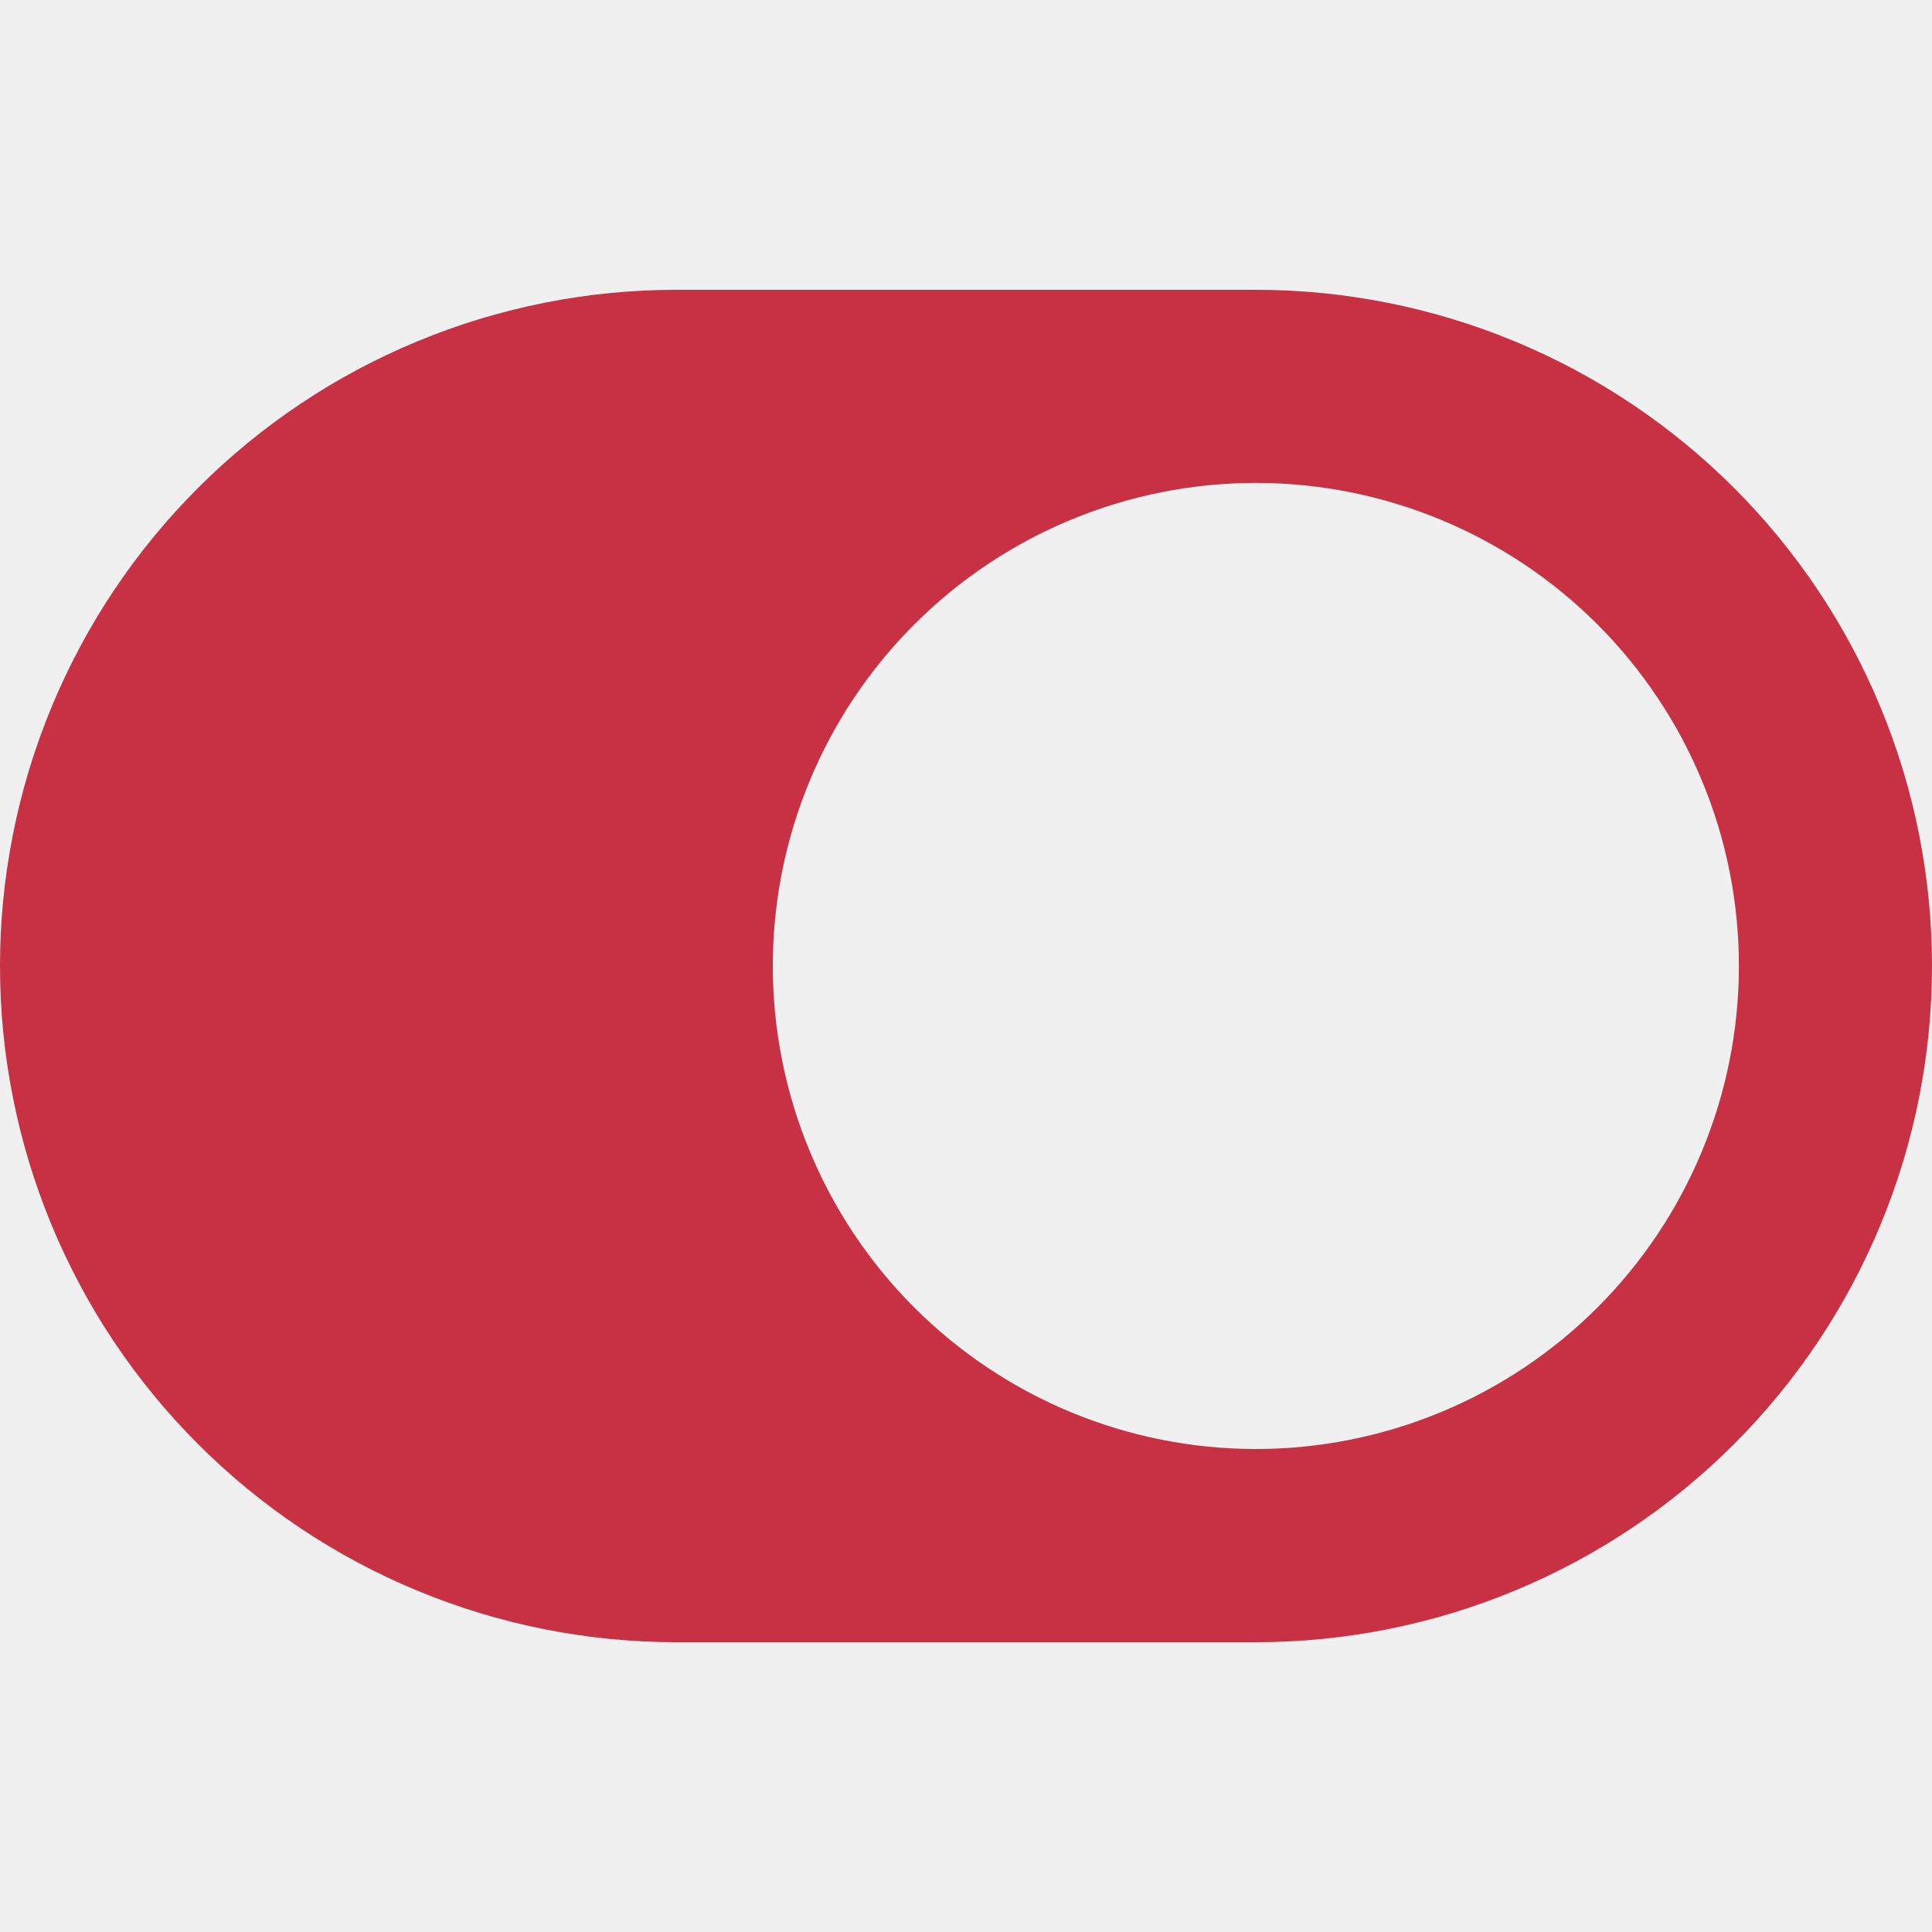
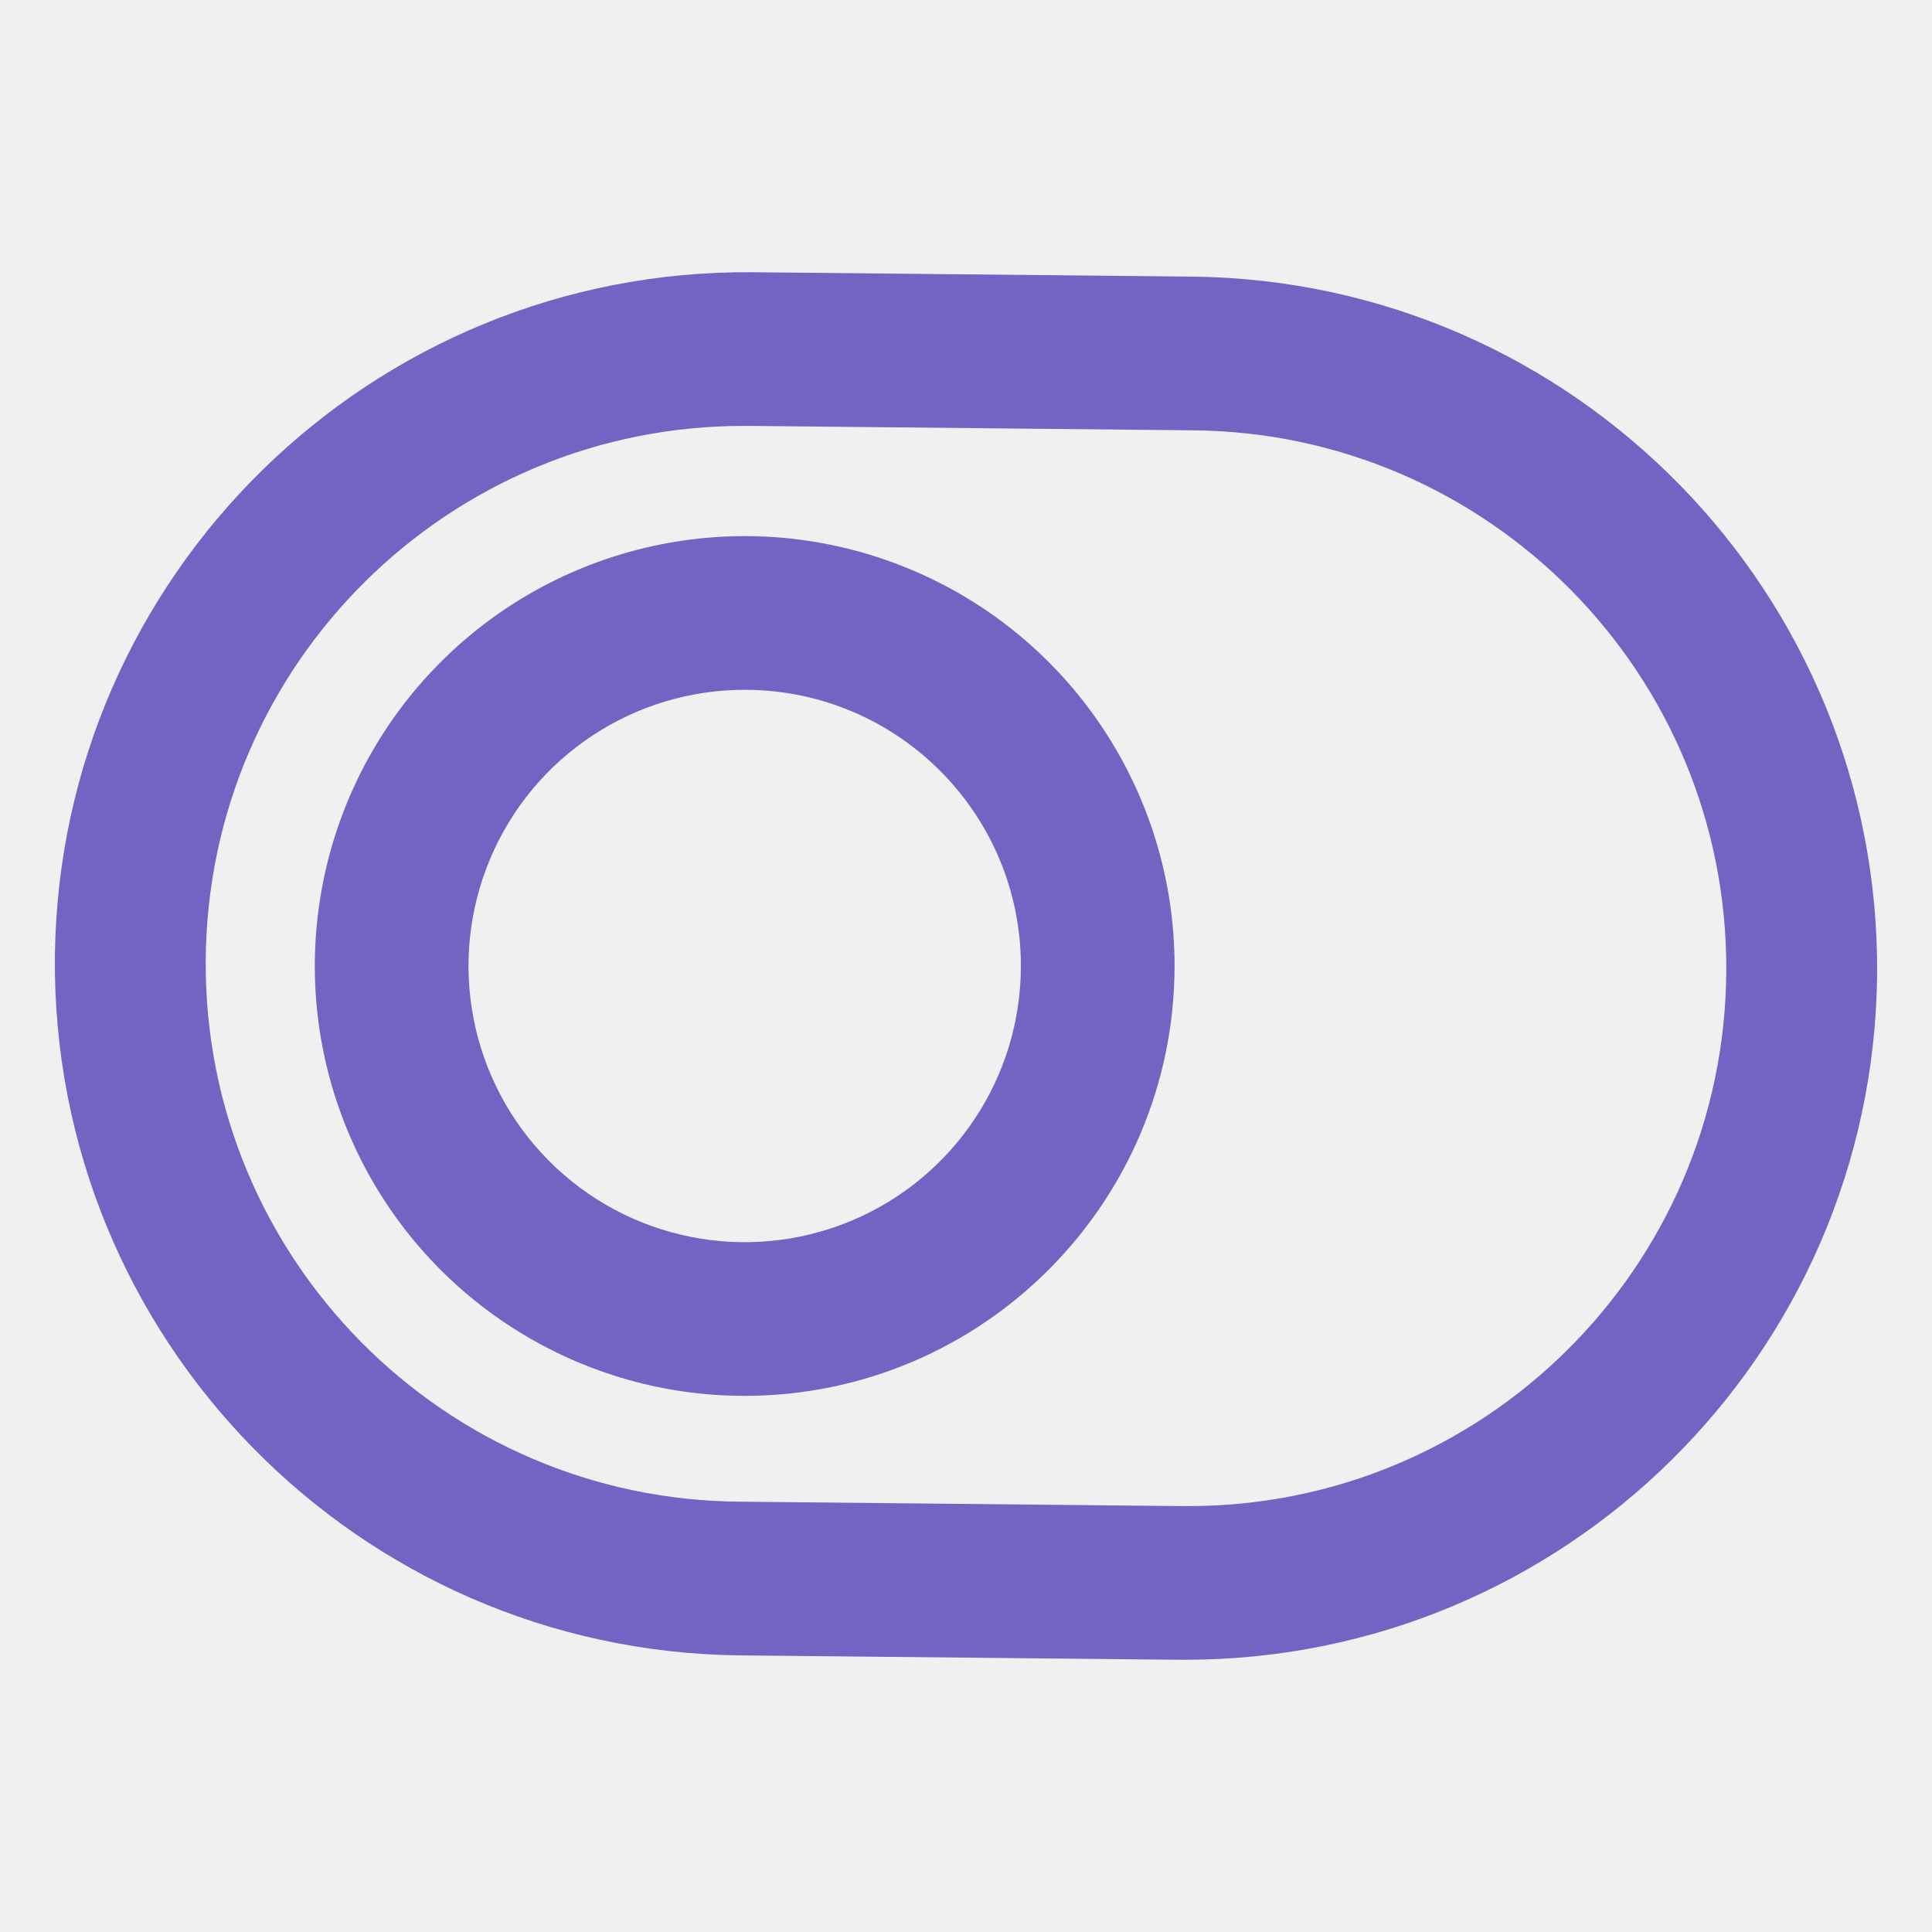
- <svg xmlns="http://www.w3.org/2000/svg" width="40" height="40" viewBox="0 0 40 40" fill="none">
-   <g clip-path="url(#clip0_145_68)">
-     <path d="M26 6H14C12.162 6 10.341 6.362 8.642 7.066C6.944 7.769 5.401 8.8 4.101 10.101C2.8 11.4 1.769 12.944 1.066 14.642C0.362 16.341 0 18.162 0 20C0 21.838 0.362 23.659 1.066 25.358C1.769 27.056 2.8 28.599 4.101 29.899C5.401 31.2 6.944 32.231 8.642 32.934C10.341 33.638 12.162 34 14 34H26C27.838 34 29.659 33.638 31.358 32.934C33.056 32.231 34.599 31.2 35.9 29.899C37.2 28.599 38.231 27.056 38.934 25.358C39.638 23.659 40 21.838 40 20C40 18.162 39.638 16.341 38.934 14.642C38.231 12.944 37.2 11.4 35.9 10.101C34.599 8.8 33.056 7.769 31.358 7.066C29.659 6.362 27.838 6 26 6V6ZM26 30C23.348 30 20.804 28.946 18.928 27.07C17.053 25.194 16 22.65 16 19.998C16 17.346 17.054 14.802 18.93 12.927C20.806 11.051 23.35 9.998 26.002 9.998C27.315 9.998 28.616 10.257 29.829 10.76C31.043 11.262 32.145 11.999 33.074 12.928C34.002 13.857 34.739 14.959 35.241 16.173C35.744 17.386 36.002 18.687 36.002 20C36.002 21.313 35.743 22.614 35.24 23.827C34.738 25.041 34.001 26.143 33.072 27.072C32.143 28 31.041 28.737 29.827 29.239C28.614 29.742 27.313 30 26 30V30Z" fill="#C83044" />
-   </g>
+ <svg xmlns="http://www.w3.org/2000/svg" id="Layer_1" data-name="Layer 1" viewBox="0 0 44 44">
  <defs>
-     <clipPath id="clip0_145_68">
-       <rect width="40" height="40" fill="white" />
-     </clipPath>
+     <style>.cls-1{fill:#7364c3;}</style>
  </defs>
+   <path class="cls-1" d="M27,37.8h-.16l-10-.1A15.77,15.77,0,0,1,1.25,21.78,15.76,15.76,0,0,1,17.16,6.2l10,.1A15.77,15.77,0,0,1,42.75,22.22,15.76,15.76,0,0,1,27,37.8ZM17,9.7a12.25,12.25,0,0,0-.13,24.5l10,.1H27a12.25,12.25,0,0,0,.13-24.5l-10-.1Z" />
+   <path class="cls-1" d="M17,31.79A9.79,9.79,0,1,1,26.75,22,9.8,9.8,0,0,1,17,31.79Zm0-16.08A6.29,6.29,0,1,0,23.25,22,6.29,6.29,0,0,0,17,15.71Z" />
</svg>
